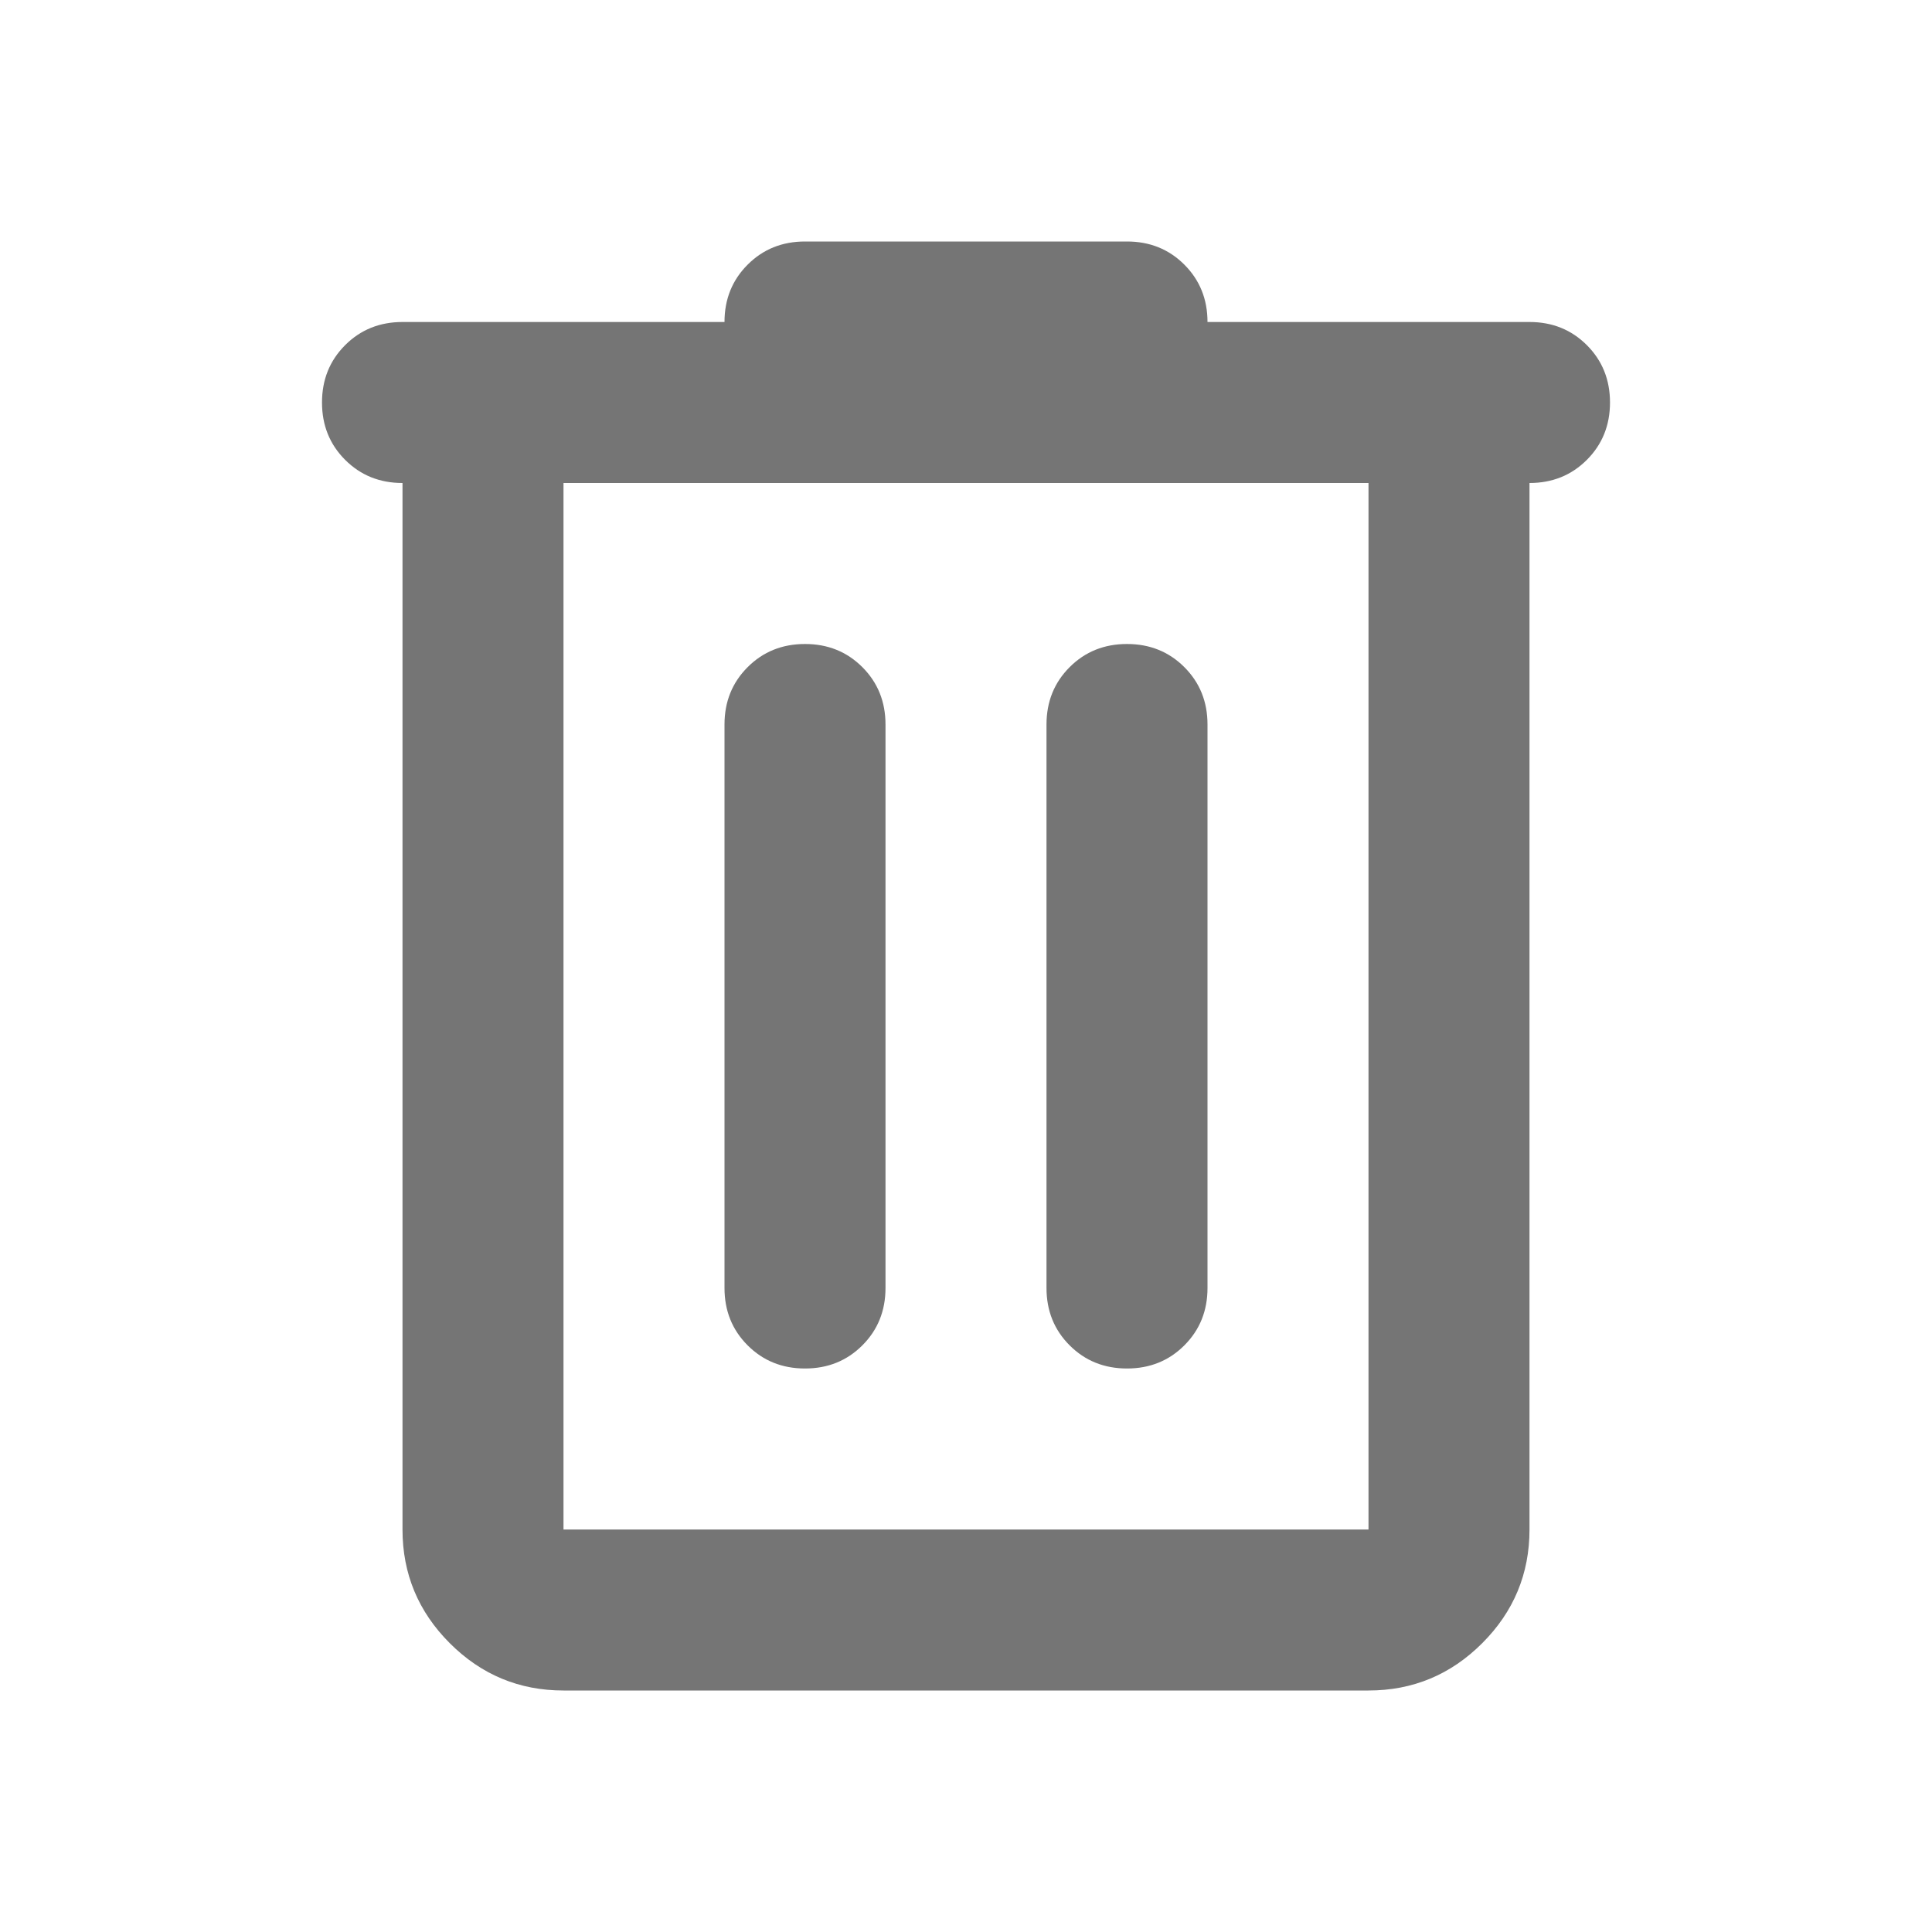
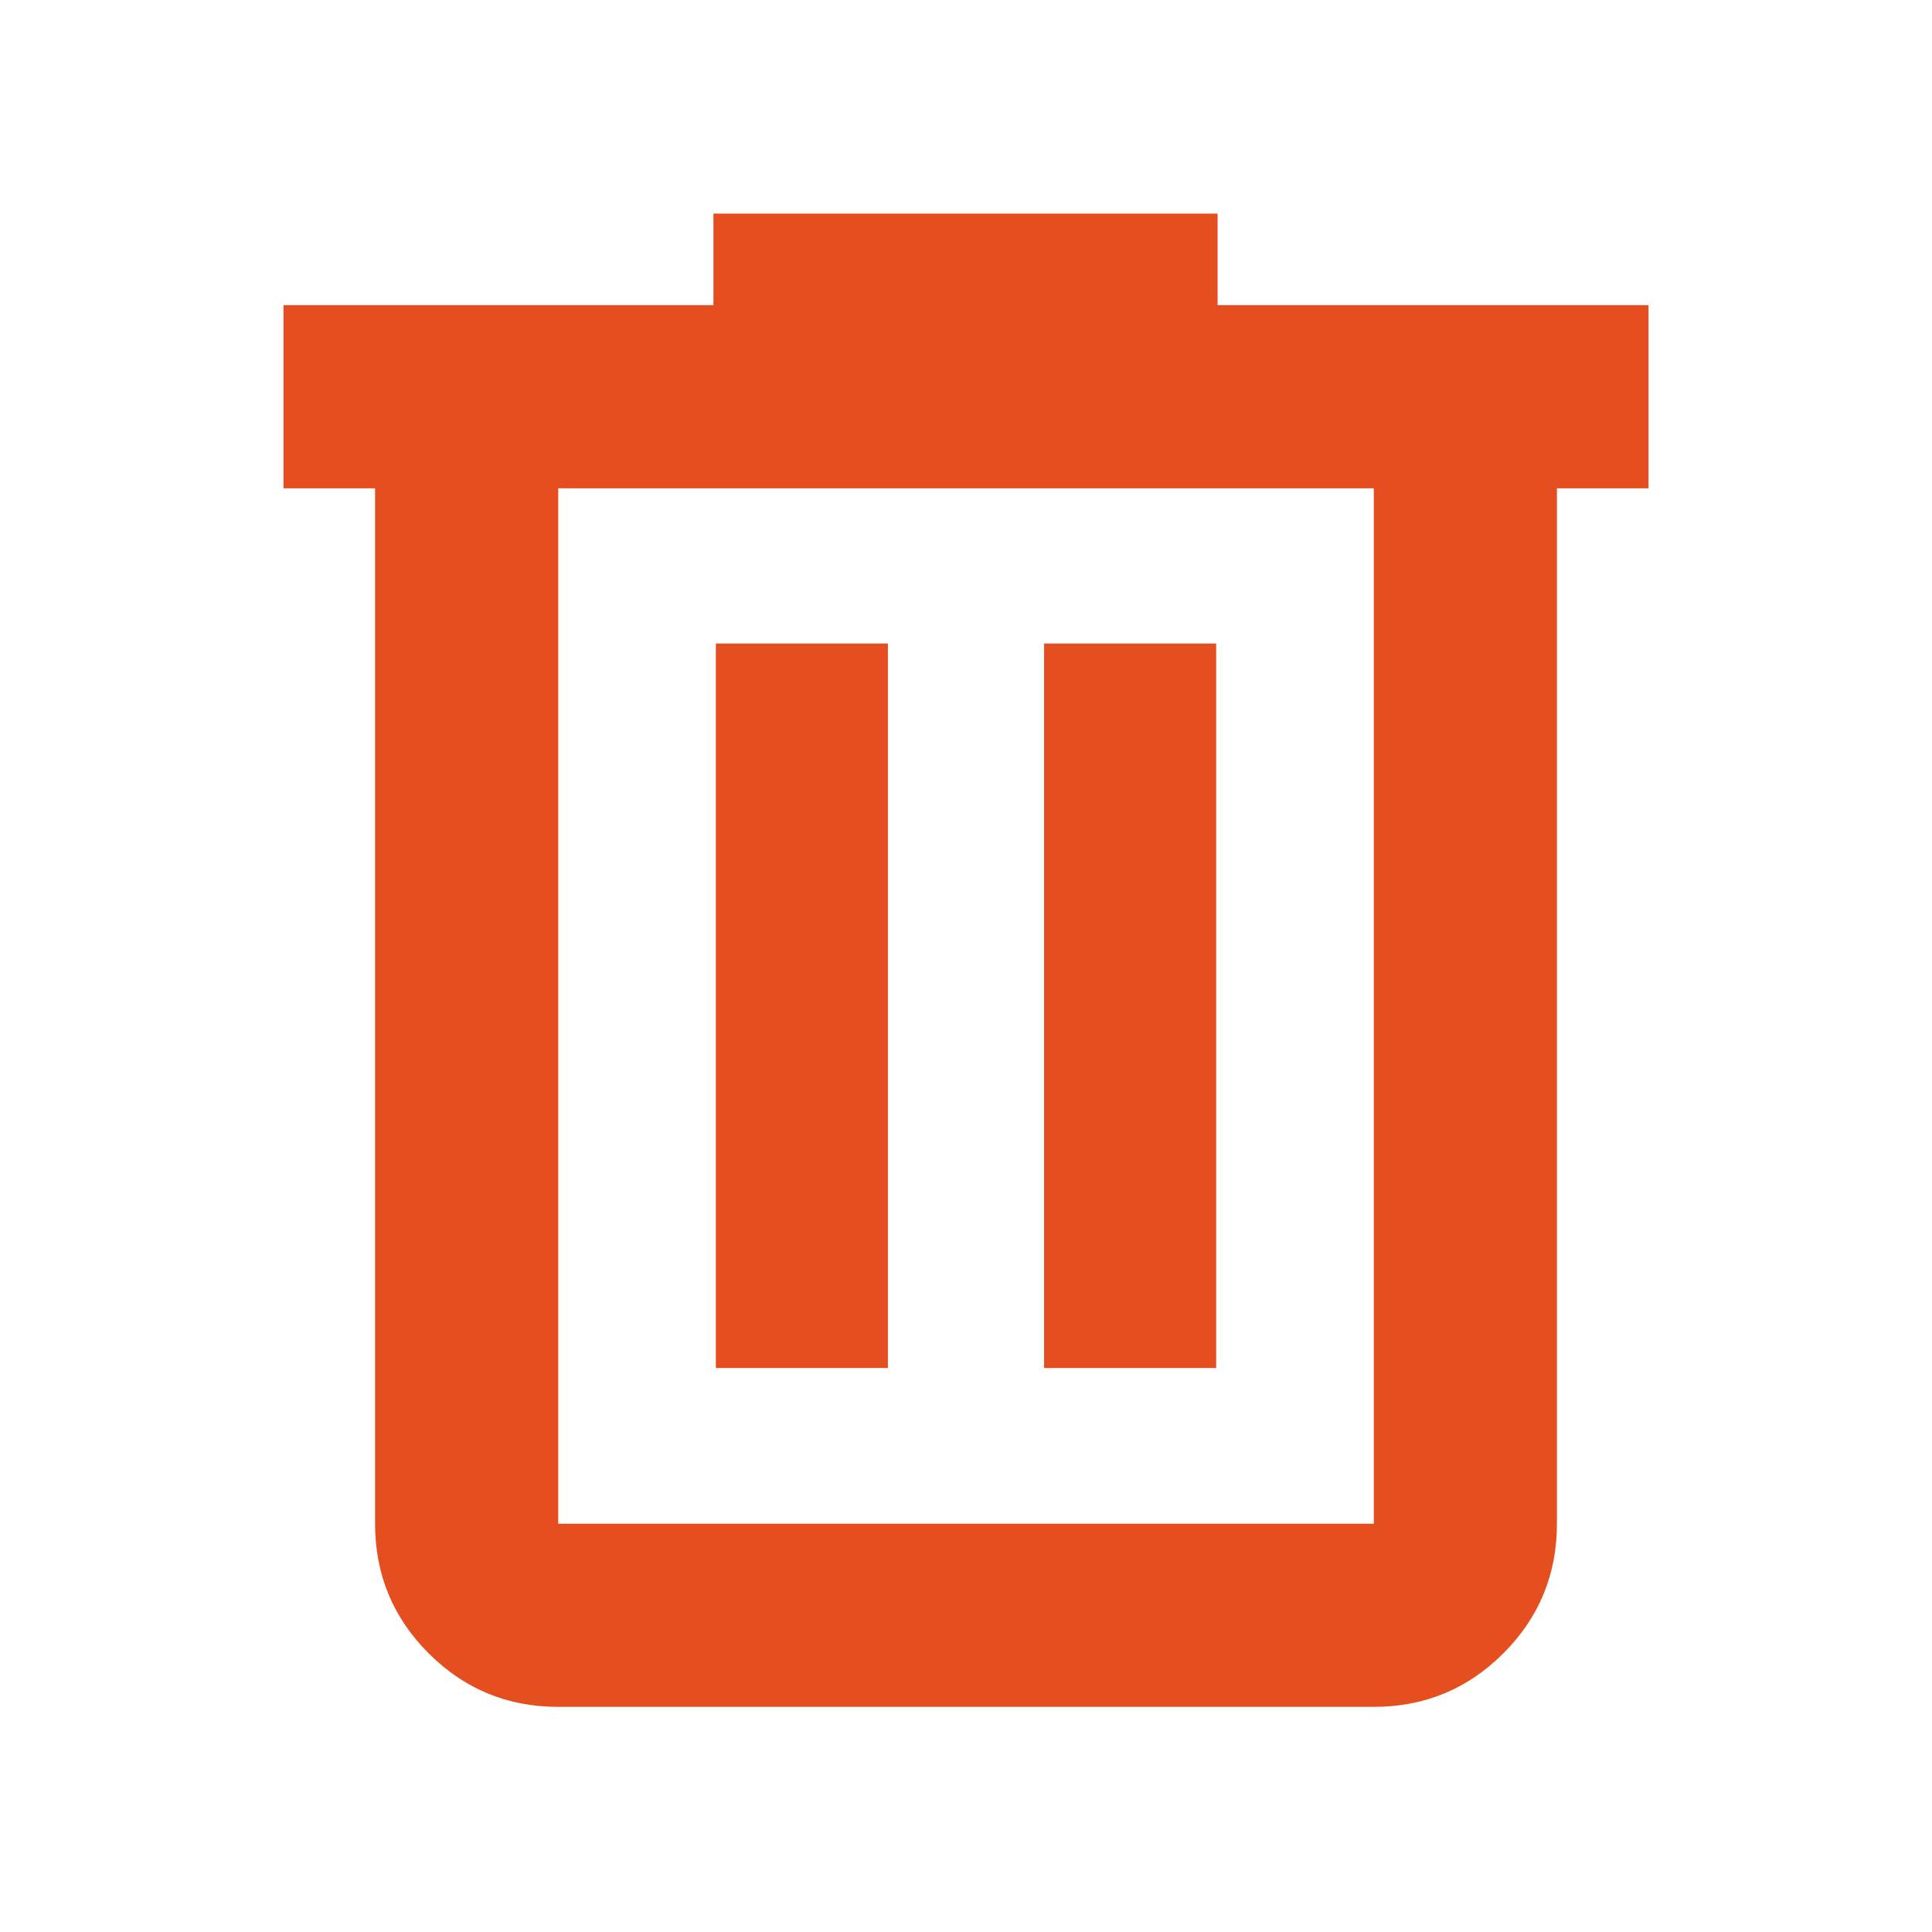
- <svg xmlns="http://www.w3.org/2000/svg" height="24" viewBox="0 -960 960 960" width="24" fill="#757575">
-   <path d="M280-120q-33 0-56.5-23.5T200-200v-520q-17 0-28.5-11.5T160-760q0-17 11.5-28.5T200-800h160q0-17 11.5-28.5T400-840h160q17 0 28.5 11.5T600-800h160q17 0 28.5 11.5T800-760q0 17-11.5 28.5T760-720v520q0 33-23.5 56.5T680-120H280Zm400-600H280v520h400v-520ZM400-280q17 0 28.5-11.5T440-320v-280q0-17-11.5-28.5T400-640q-17 0-28.5 11.5T360-600v280q0 17 11.5 28.5T400-280Zm160 0q17 0 28.5-11.5T600-320v-280q0-17-11.5-28.5T560-640q-17 0-28.5 11.5T520-600v280q0 17 11.5 28.5T560-280ZM280-720v520-520Z" />
+ <svg xmlns="http://www.w3.org/2000/svg" height="24" viewBox="0 -960 960 960" width="24" fill="#e54e1e">
+   <path d="M277.37-111.869q-37.783 0-64.392-26.609-26.609-26.609-26.609-64.392v-514.5h-45.5v-91H354.5v-45.5h250.522v45.5h214.109v91h-45.5v514.5q0 37.783-26.609 64.392-26.609 26.609-64.392 26.609H277.37ZM682.63-717.37H277.37v514.5h405.26v-514.5ZM355.696-280.239h85.5v-360h-85.5v360Zm163.108 0h85.5v-360h-85.5v360ZM277.37-717.37v514.5-514.5Z" />
</svg>
